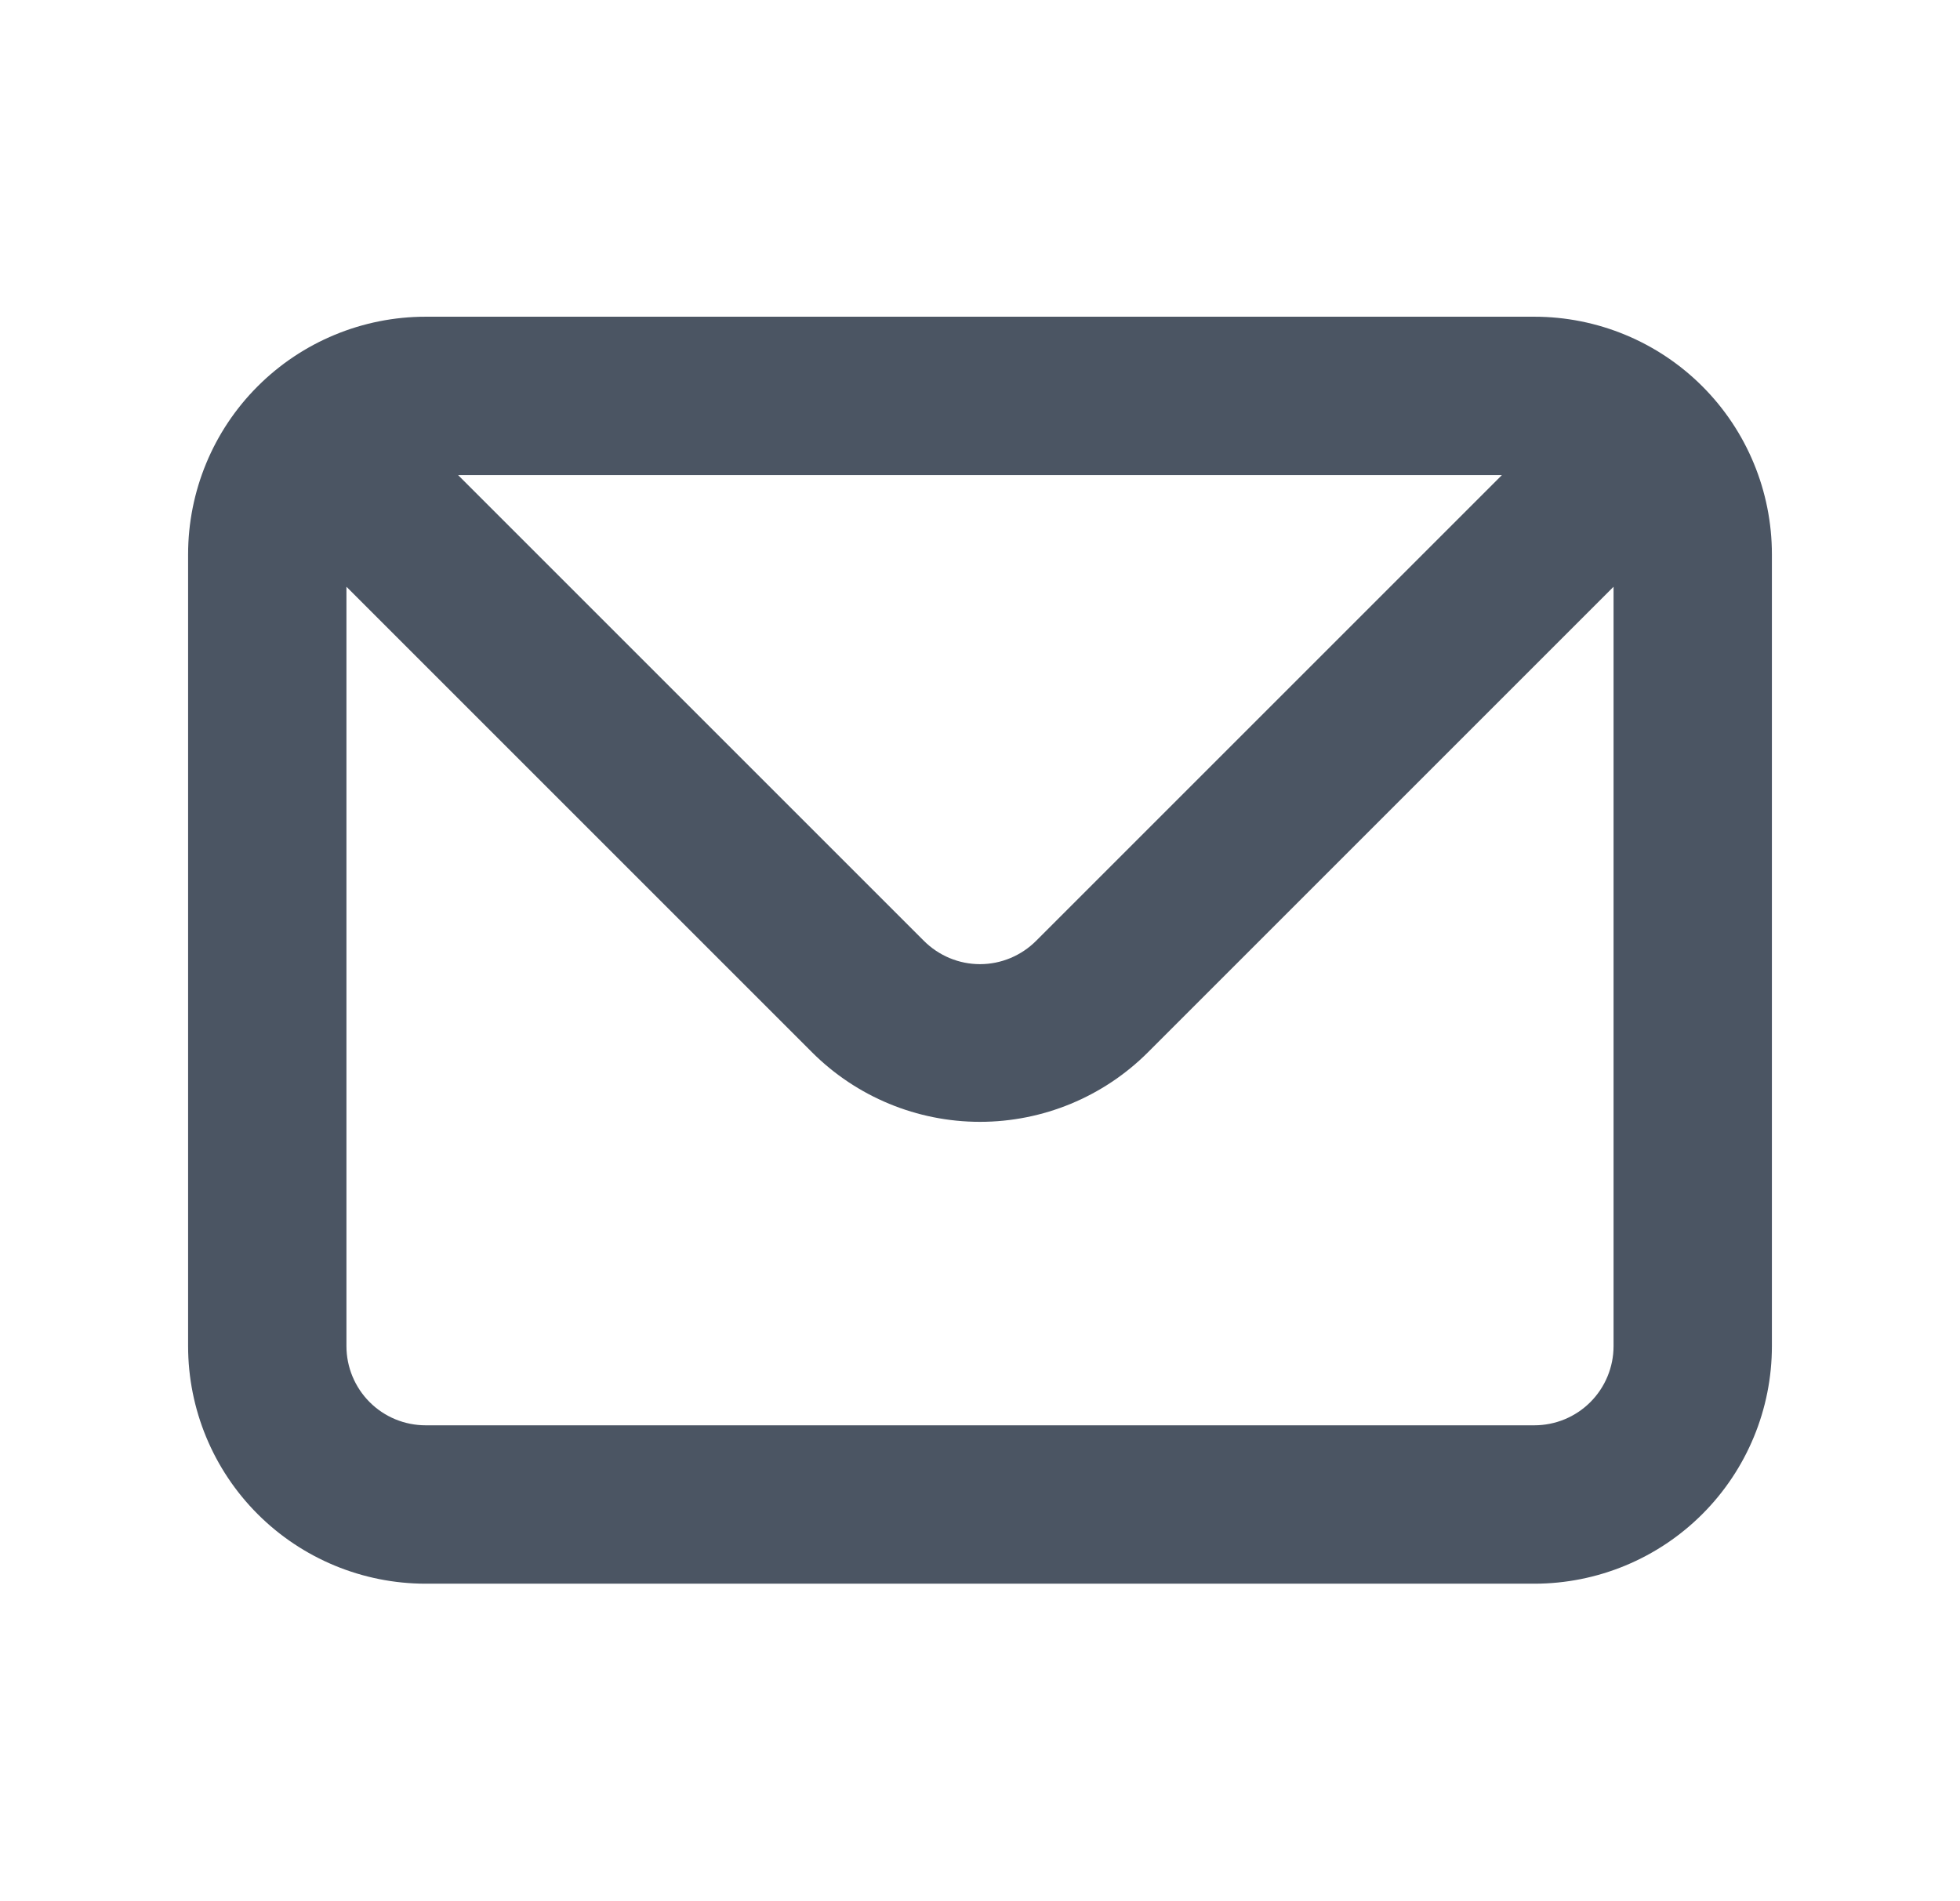
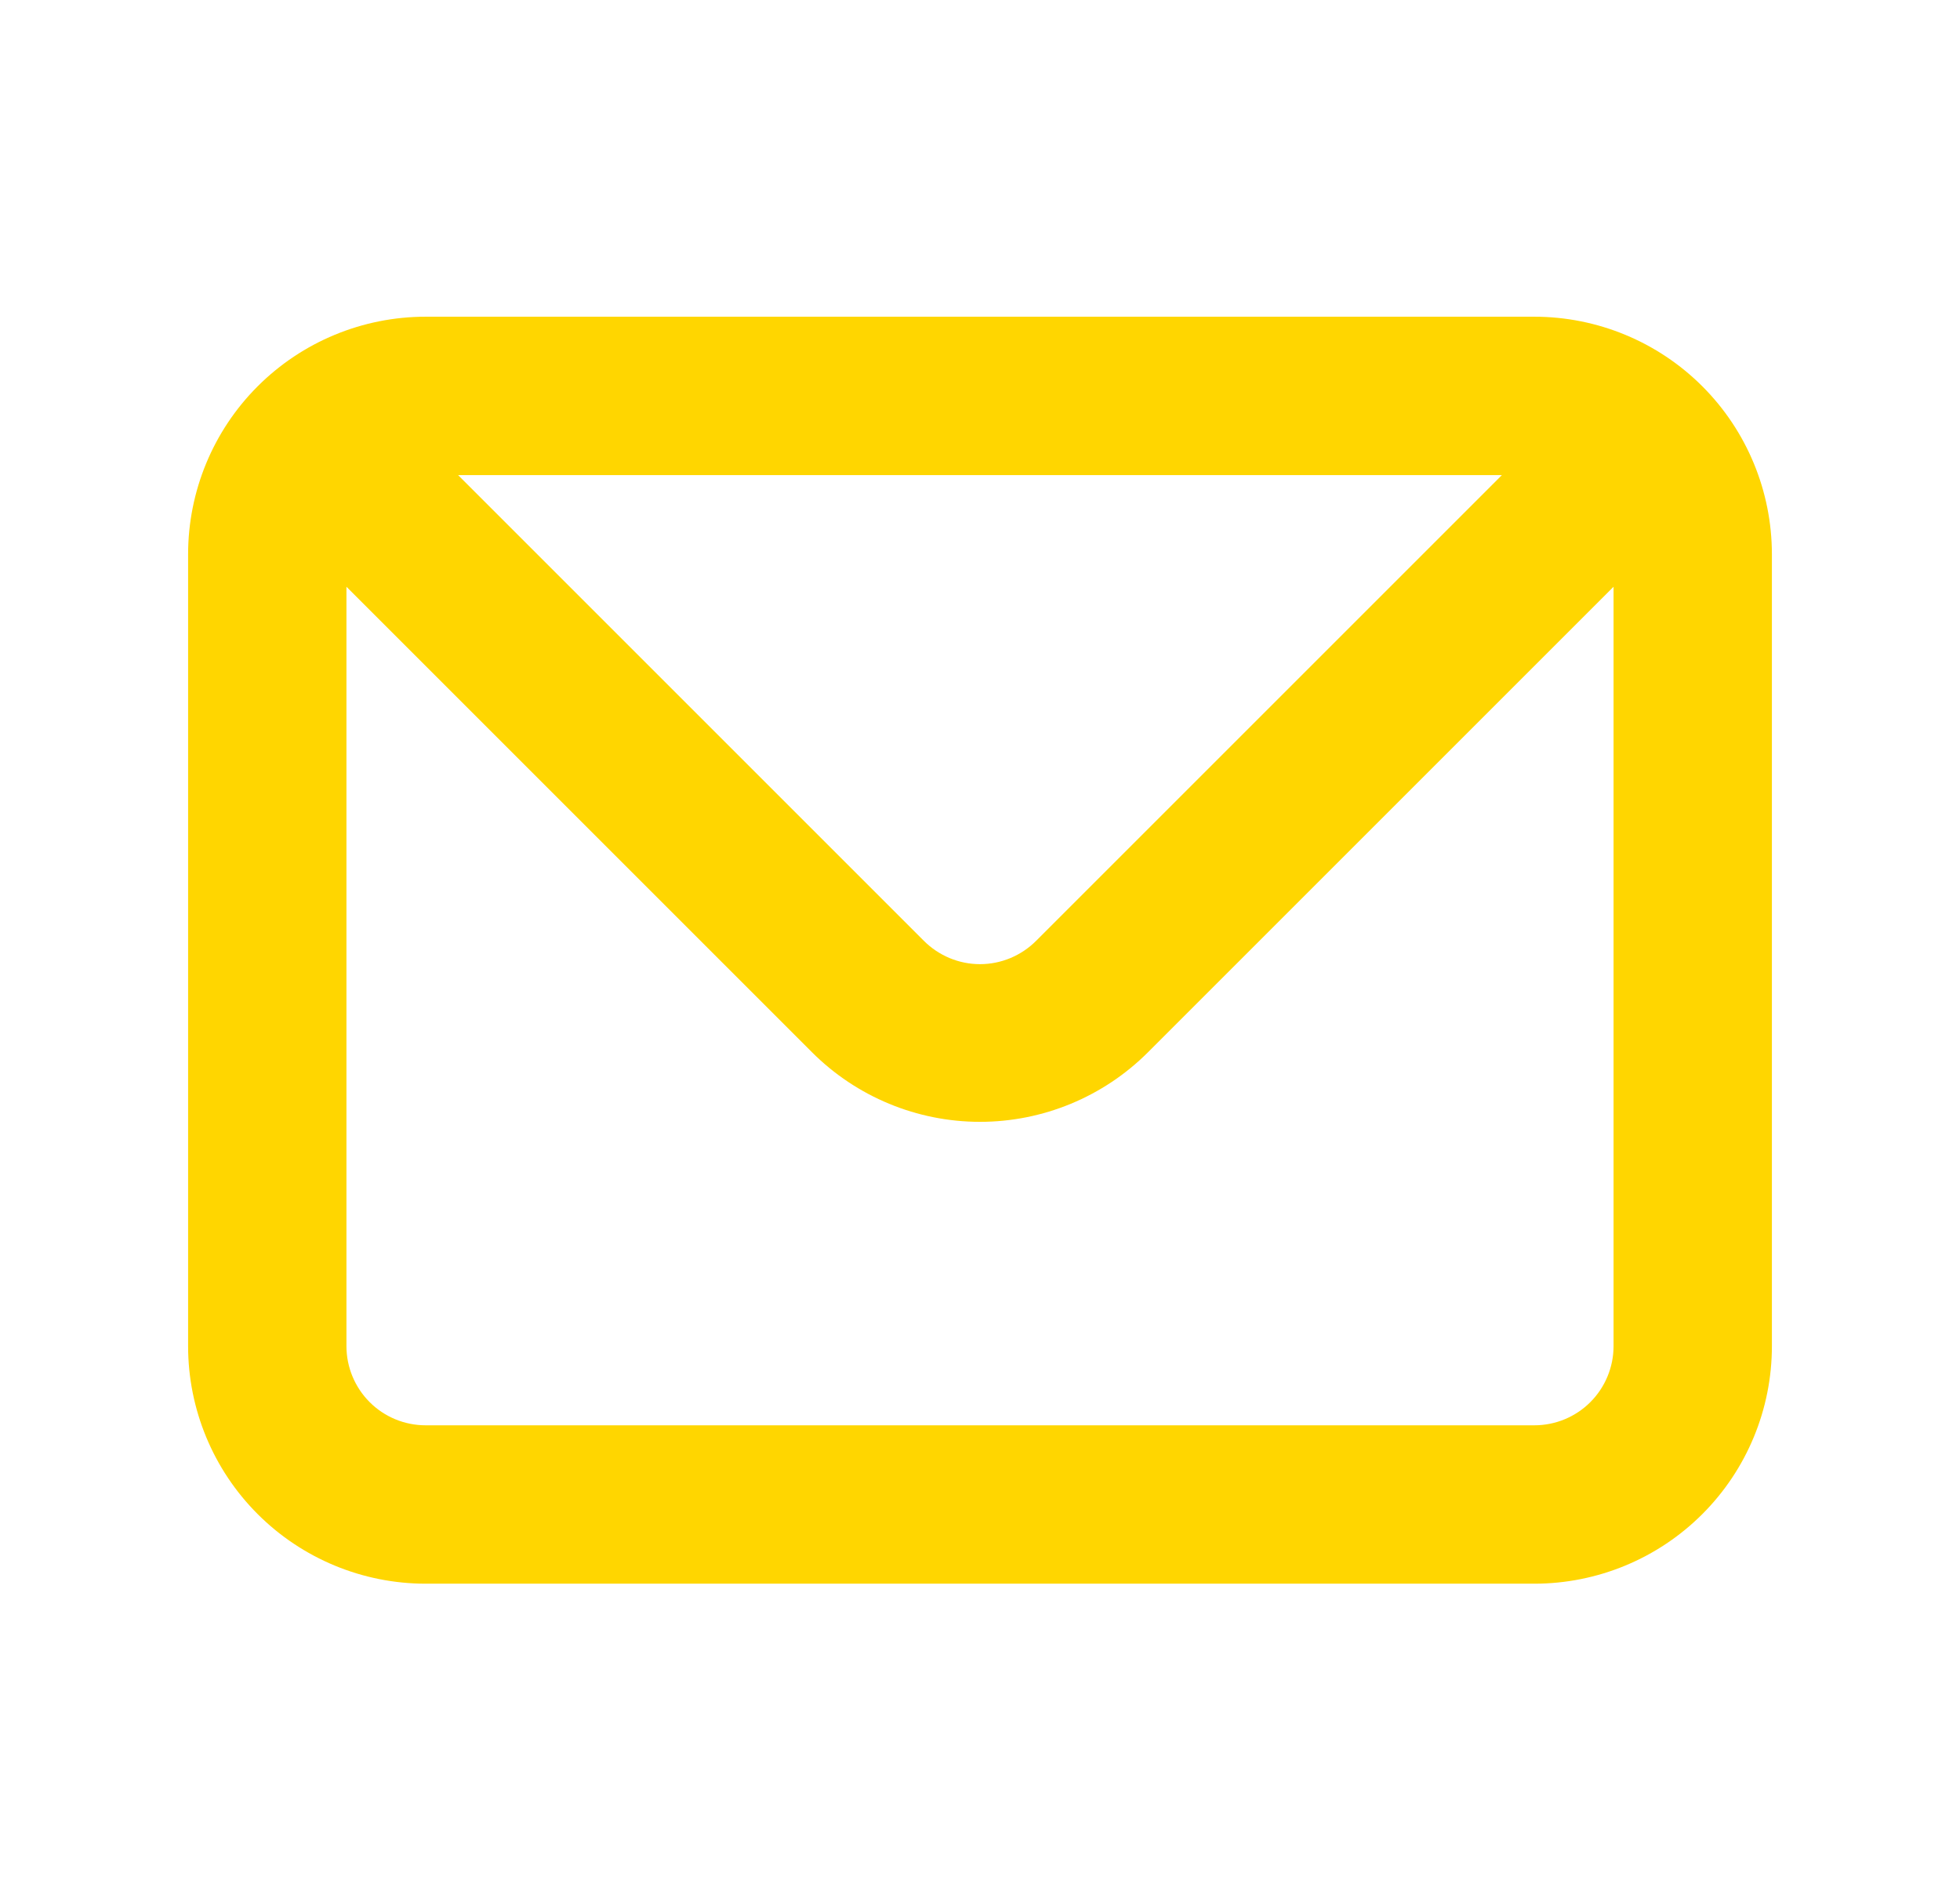
<svg xmlns="http://www.w3.org/2000/svg" width="33" height="32" viewBox="0 0 33 32" fill="none">
  <g id="uil:envelope">
-     <path id="Vector" d="M25.833 5.333H7.167C6.106 5.333 5.088 5.755 4.338 6.505C3.588 7.255 3.167 8.273 3.167 9.334V22.667C3.167 23.728 3.588 24.745 4.338 25.495C5.088 26.245 6.106 26.667 7.167 26.667H25.833C26.894 26.667 27.912 26.245 28.662 25.495C29.412 24.745 29.833 23.728 29.833 22.667V9.334C29.833 8.273 29.412 7.255 28.662 6.505C27.912 5.755 26.894 5.333 25.833 5.333ZM25.287 8L17.447 15.84C17.323 15.965 17.175 16.064 17.013 16.132C16.85 16.2 16.676 16.235 16.5 16.235C16.324 16.235 16.15 16.2 15.987 16.132C15.825 16.064 15.677 15.965 15.553 15.84L7.713 8H25.287ZM27.167 22.667C27.167 23.02 27.026 23.36 26.776 23.61C26.526 23.86 26.187 24 25.833 24H7.167C6.813 24 6.474 23.86 6.224 23.61C5.974 23.36 5.833 23.02 5.833 22.667V9.88L13.673 17.72C14.423 18.469 15.44 18.89 16.5 18.89C17.56 18.89 18.577 18.469 19.327 17.72L27.167 9.88V22.667Z" fill="#4B5563" />
+     <path id="Vector" d="M25.833 5.333H7.167C6.106 5.333 5.088 5.755 4.338 6.505C3.588 7.255 3.167 8.273 3.167 9.334V22.667C3.167 23.728 3.588 24.745 4.338 25.495C5.088 26.245 6.106 26.667 7.167 26.667H25.833C26.894 26.667 27.912 26.245 28.662 25.495C29.412 24.745 29.833 23.728 29.833 22.667V9.334C29.833 8.273 29.412 7.255 28.662 6.505C27.912 5.755 26.894 5.333 25.833 5.333ZM25.287 8L17.447 15.84C17.323 15.965 17.175 16.064 17.013 16.132C16.85 16.2 16.676 16.235 16.5 16.235C16.324 16.235 16.15 16.2 15.987 16.132C15.825 16.064 15.677 15.965 15.553 15.84L7.713 8H25.287ZM27.167 22.667C27.167 23.02 27.026 23.36 26.776 23.61C26.526 23.86 26.187 24 25.833 24H7.167C6.813 24 6.474 23.86 6.224 23.61C5.974 23.36 5.833 23.02 5.833 22.667V9.88L13.673 17.72C14.423 18.469 15.44 18.89 16.5 18.89C17.56 18.89 18.577 18.469 19.327 17.72L27.167 9.88V22.667Z" fill="#FFD600" />
  </g>
</svg>
